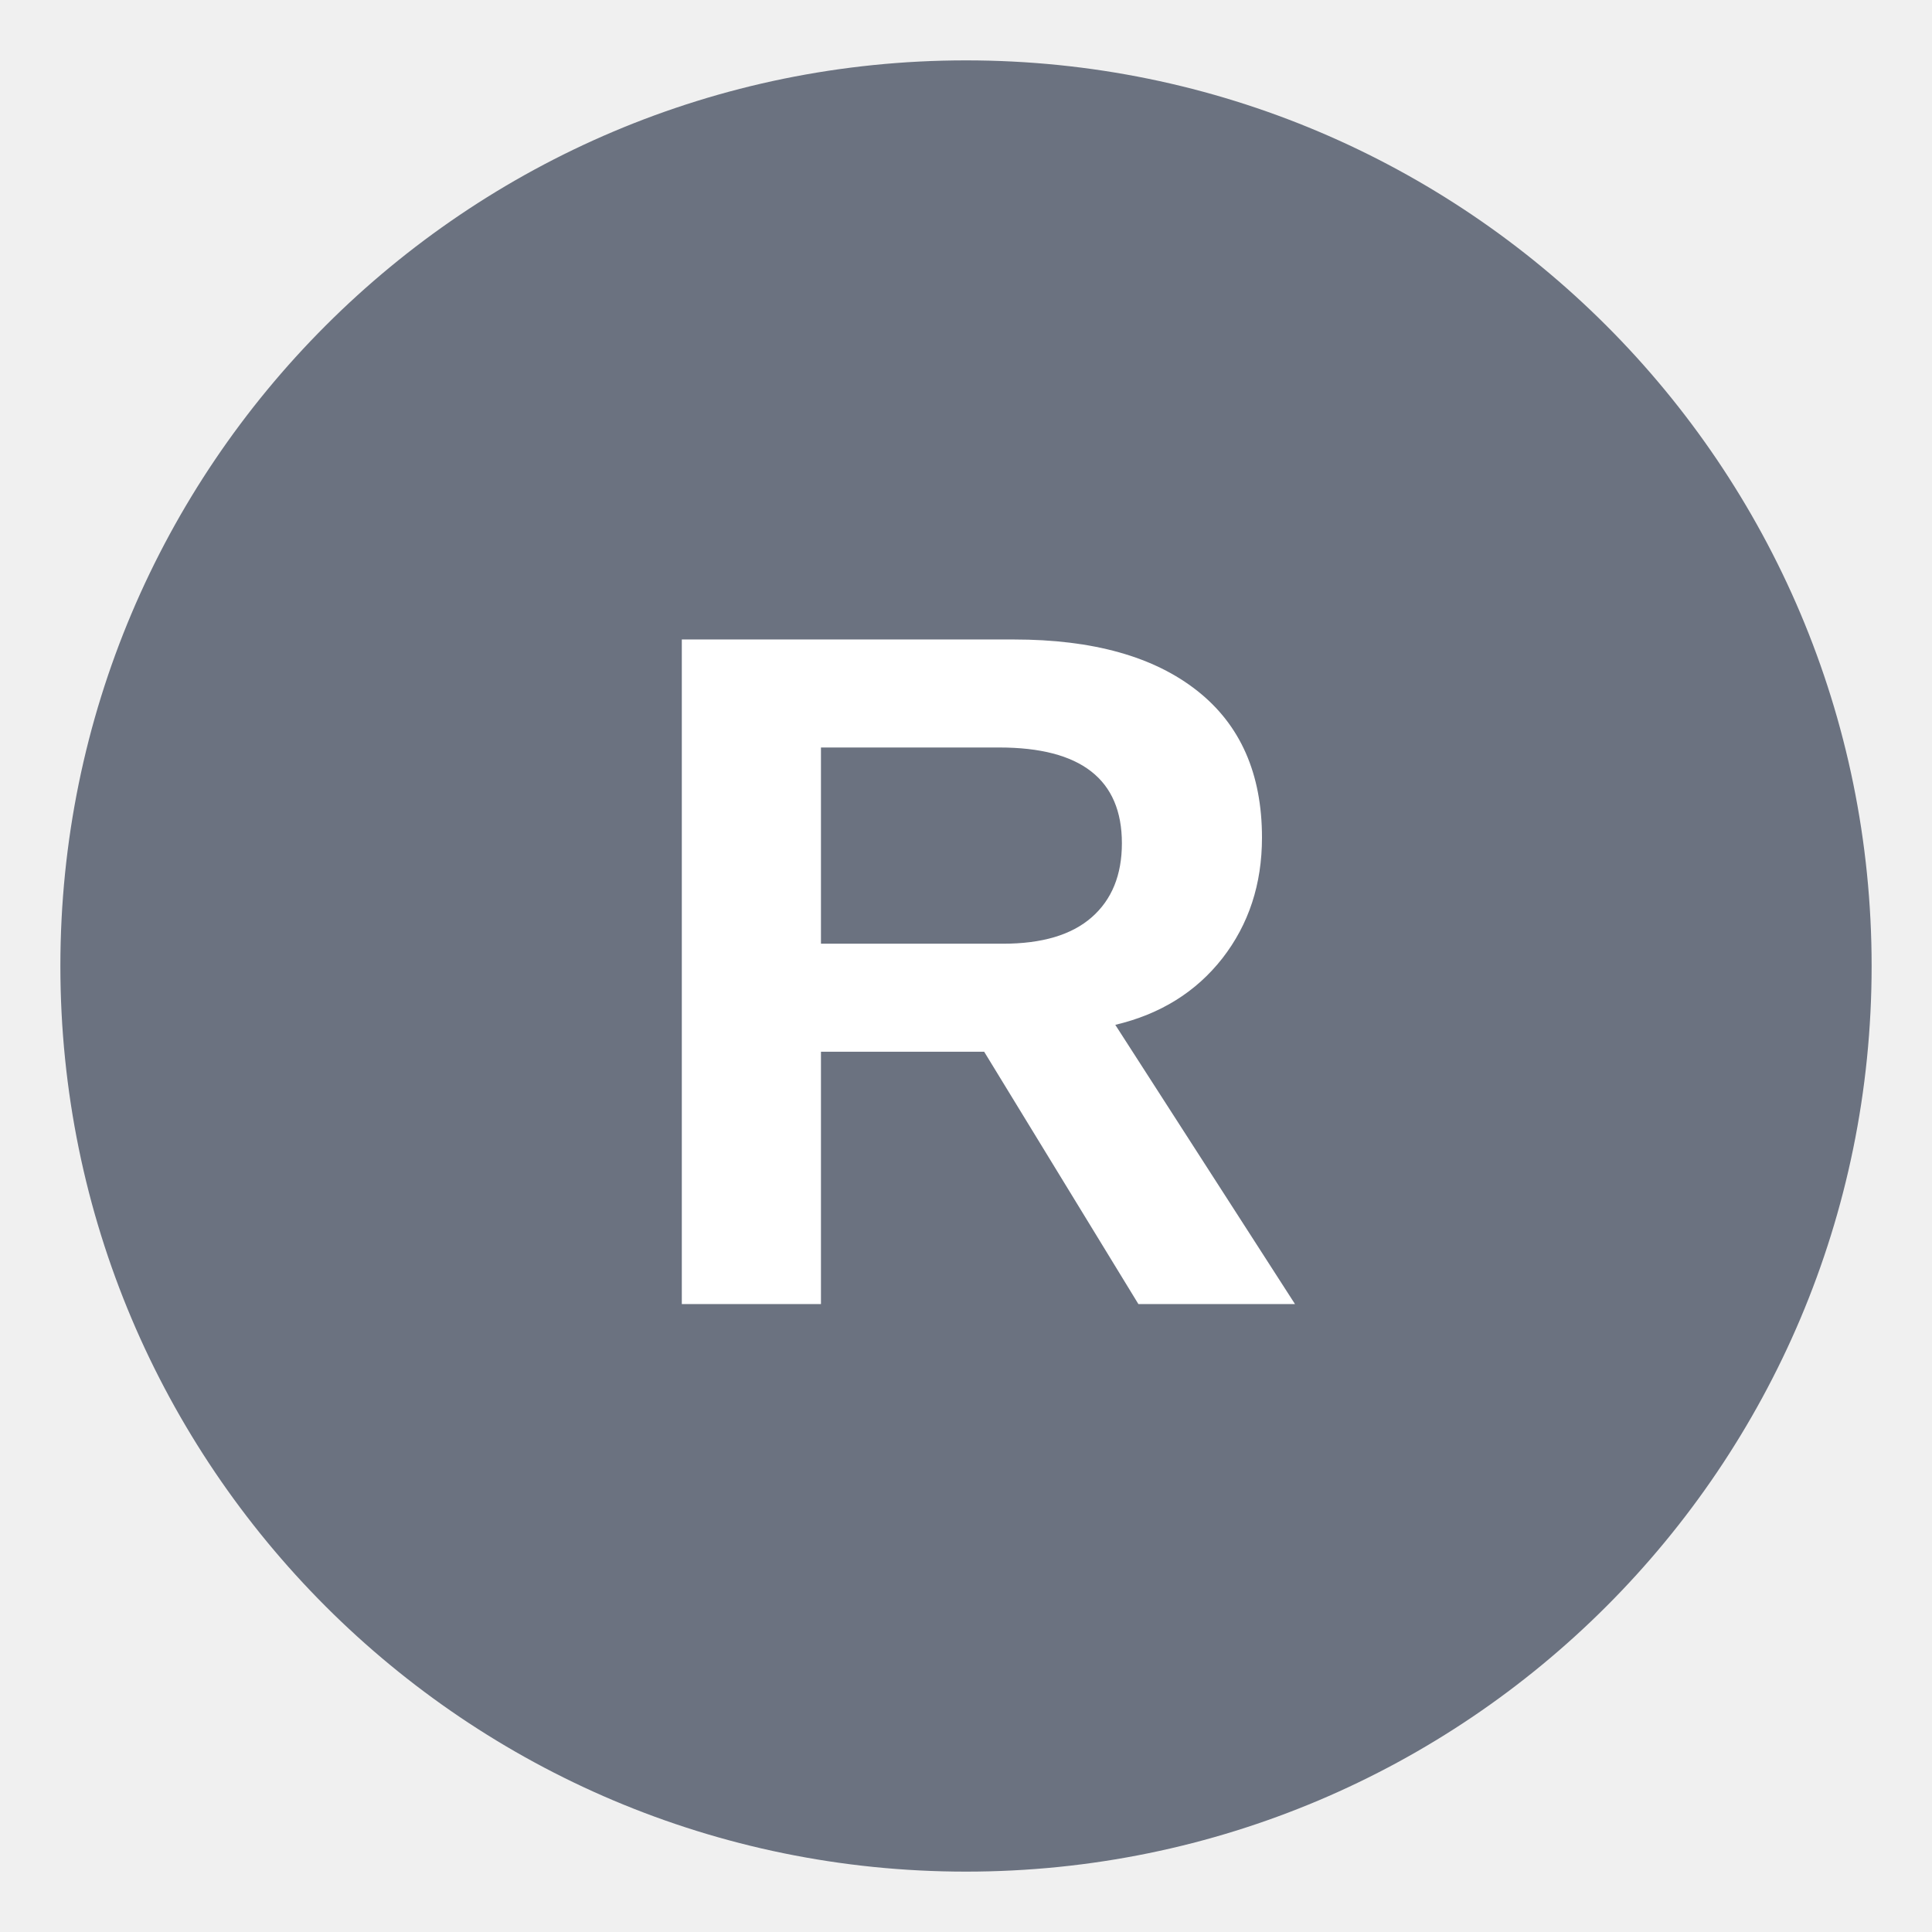
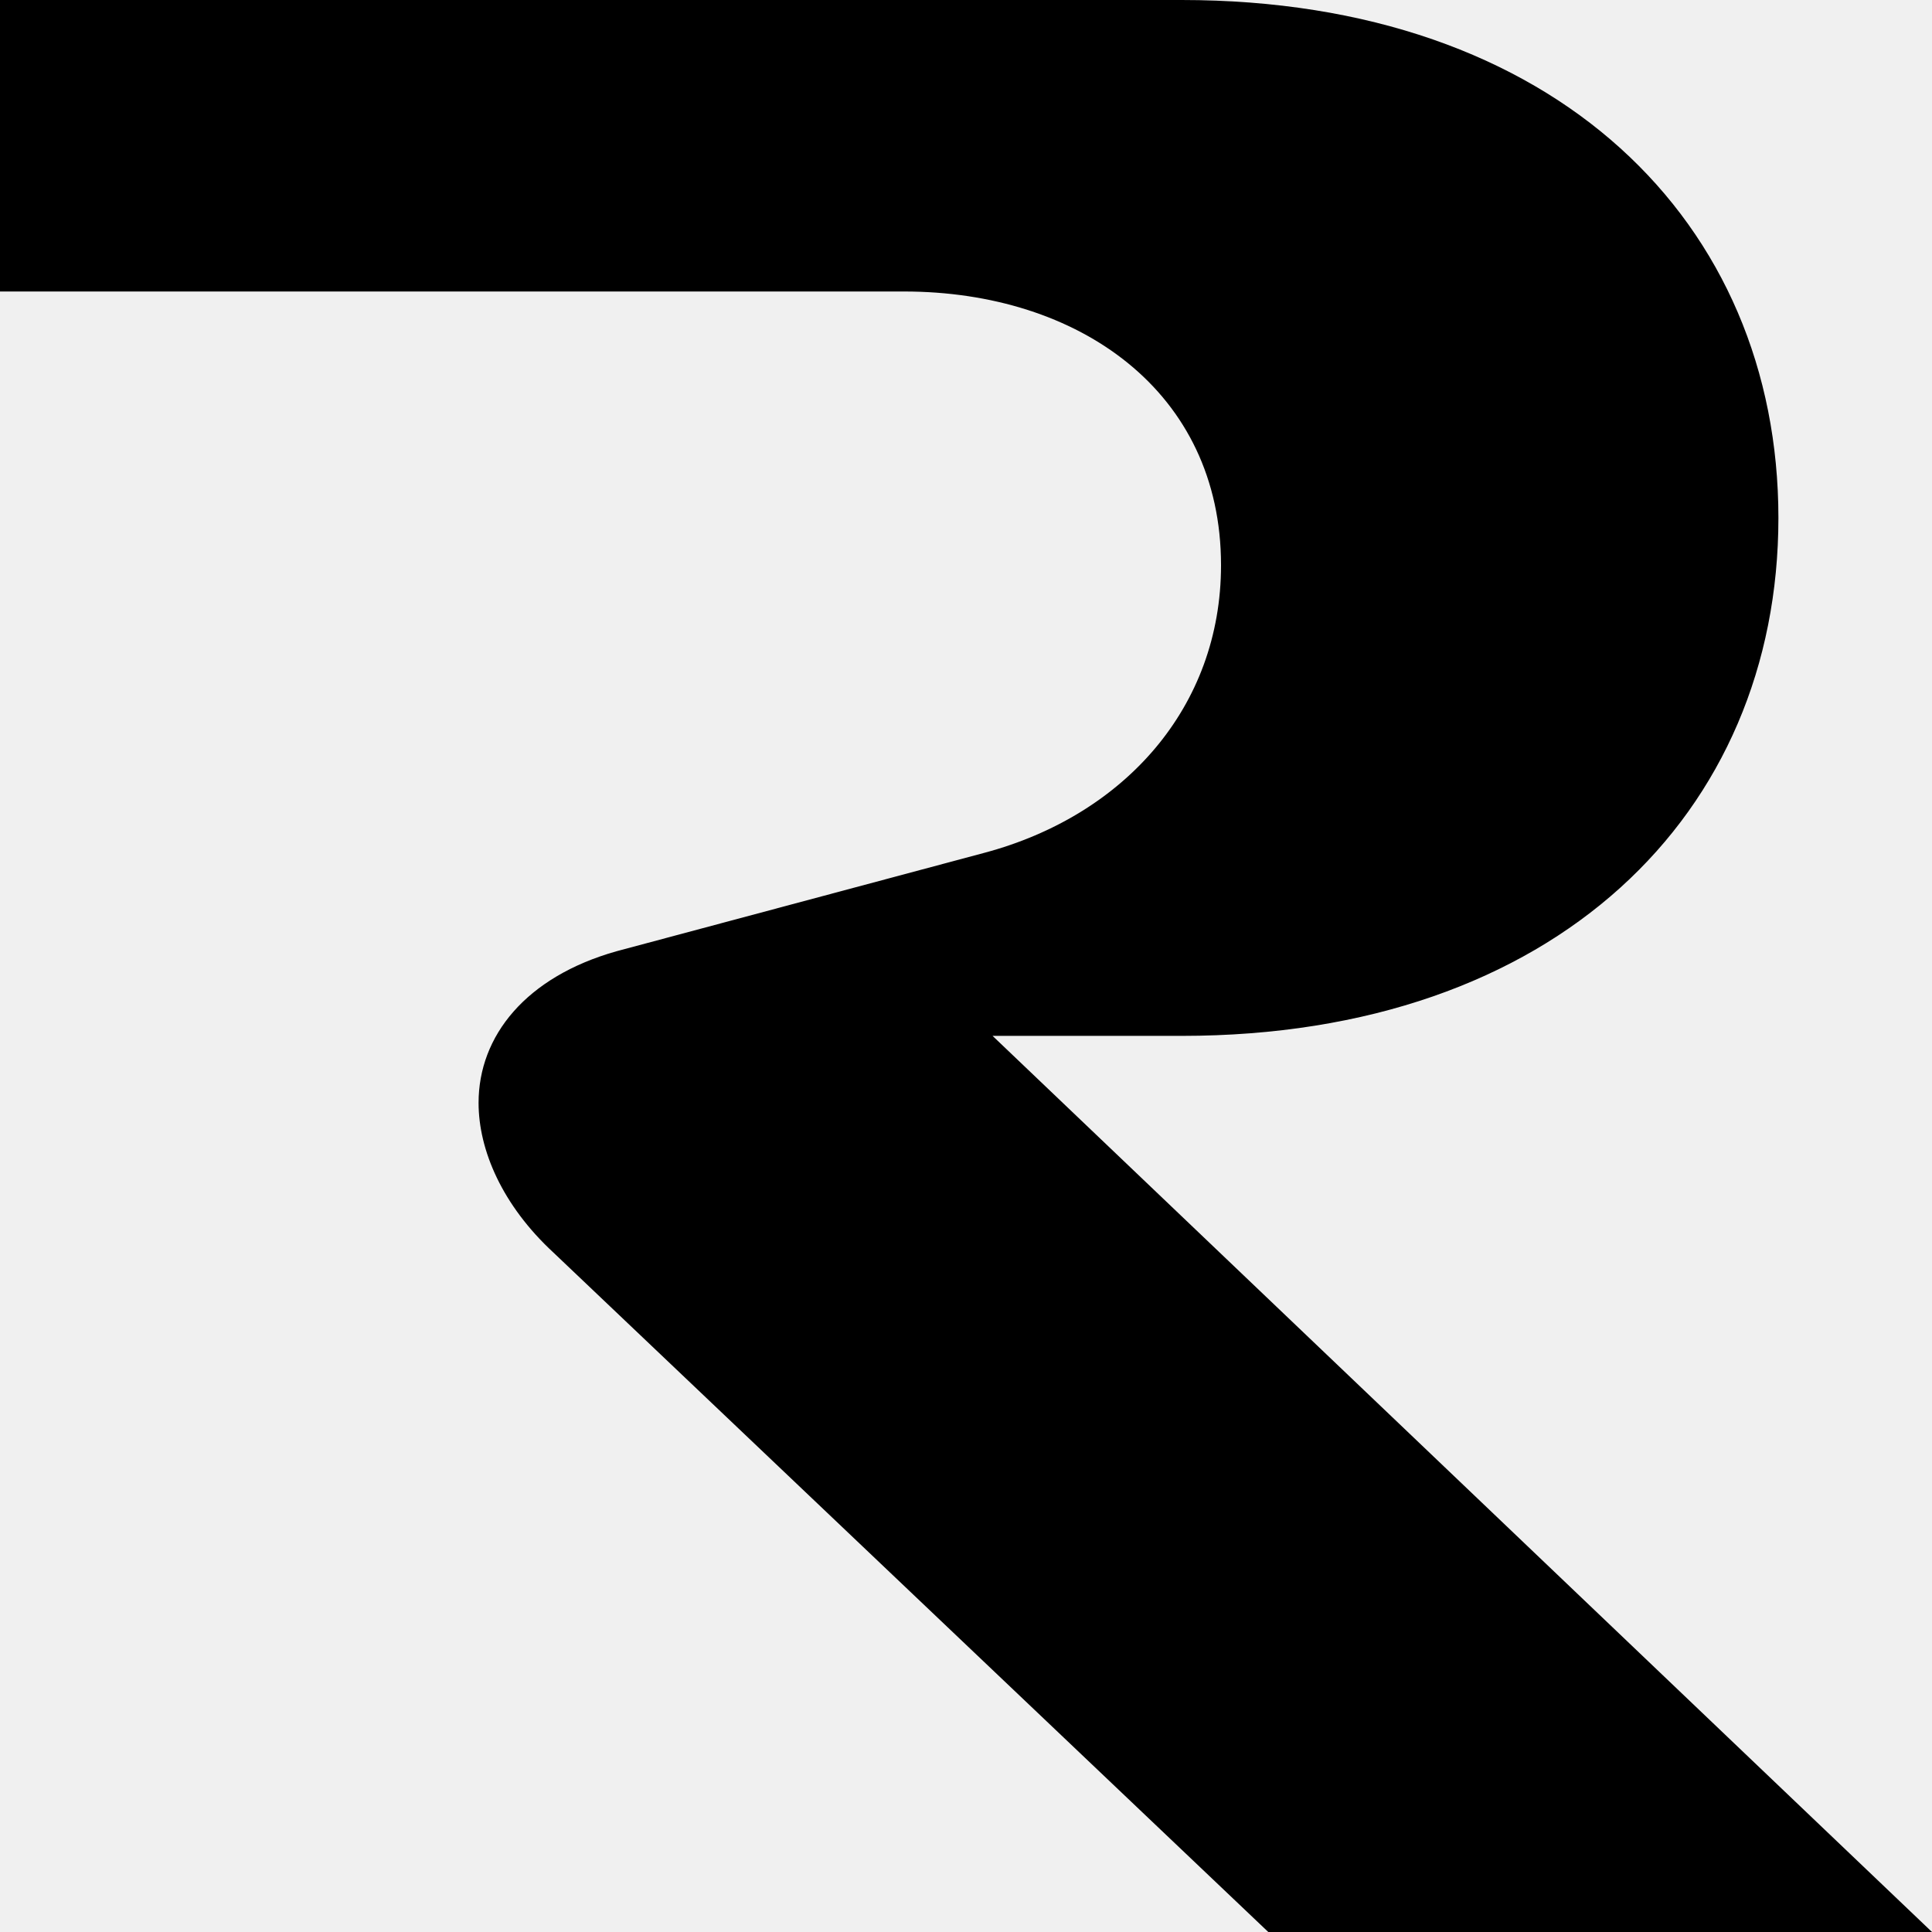
- <svg xmlns="http://www.w3.org/2000/svg" viewBox="0 0 64 64">
-   <circle cx="32" cy="32" r="30" fill="#6b7280" />
-   <text x="32" y="32" dy=".35em" font-family="Arial, sans-serif" font-size="32" font-weight="600" text-anchor="middle" fill="#ffffff">R</text>
+ <svg xmlns="http://www.w3.org/2000/svg" fill="#000000" role="img" viewBox="0 0 24 24">
+   <path d="M14.679 0c4.648 0 7.413 2.765 7.413 6.434s-2.765 6.434-7.413 6.434H12.33L24 24h-8.245l-8.88-8.44c-.636-.588-.93-1.273-.93-1.86 0-.831.587-1.565 1.713-1.883l4.574-1.224c1.737-.465 2.936-1.81 2.936-3.572 0-2.153-1.761-3.4-3.939-3.4H0V0z" />
</svg>
